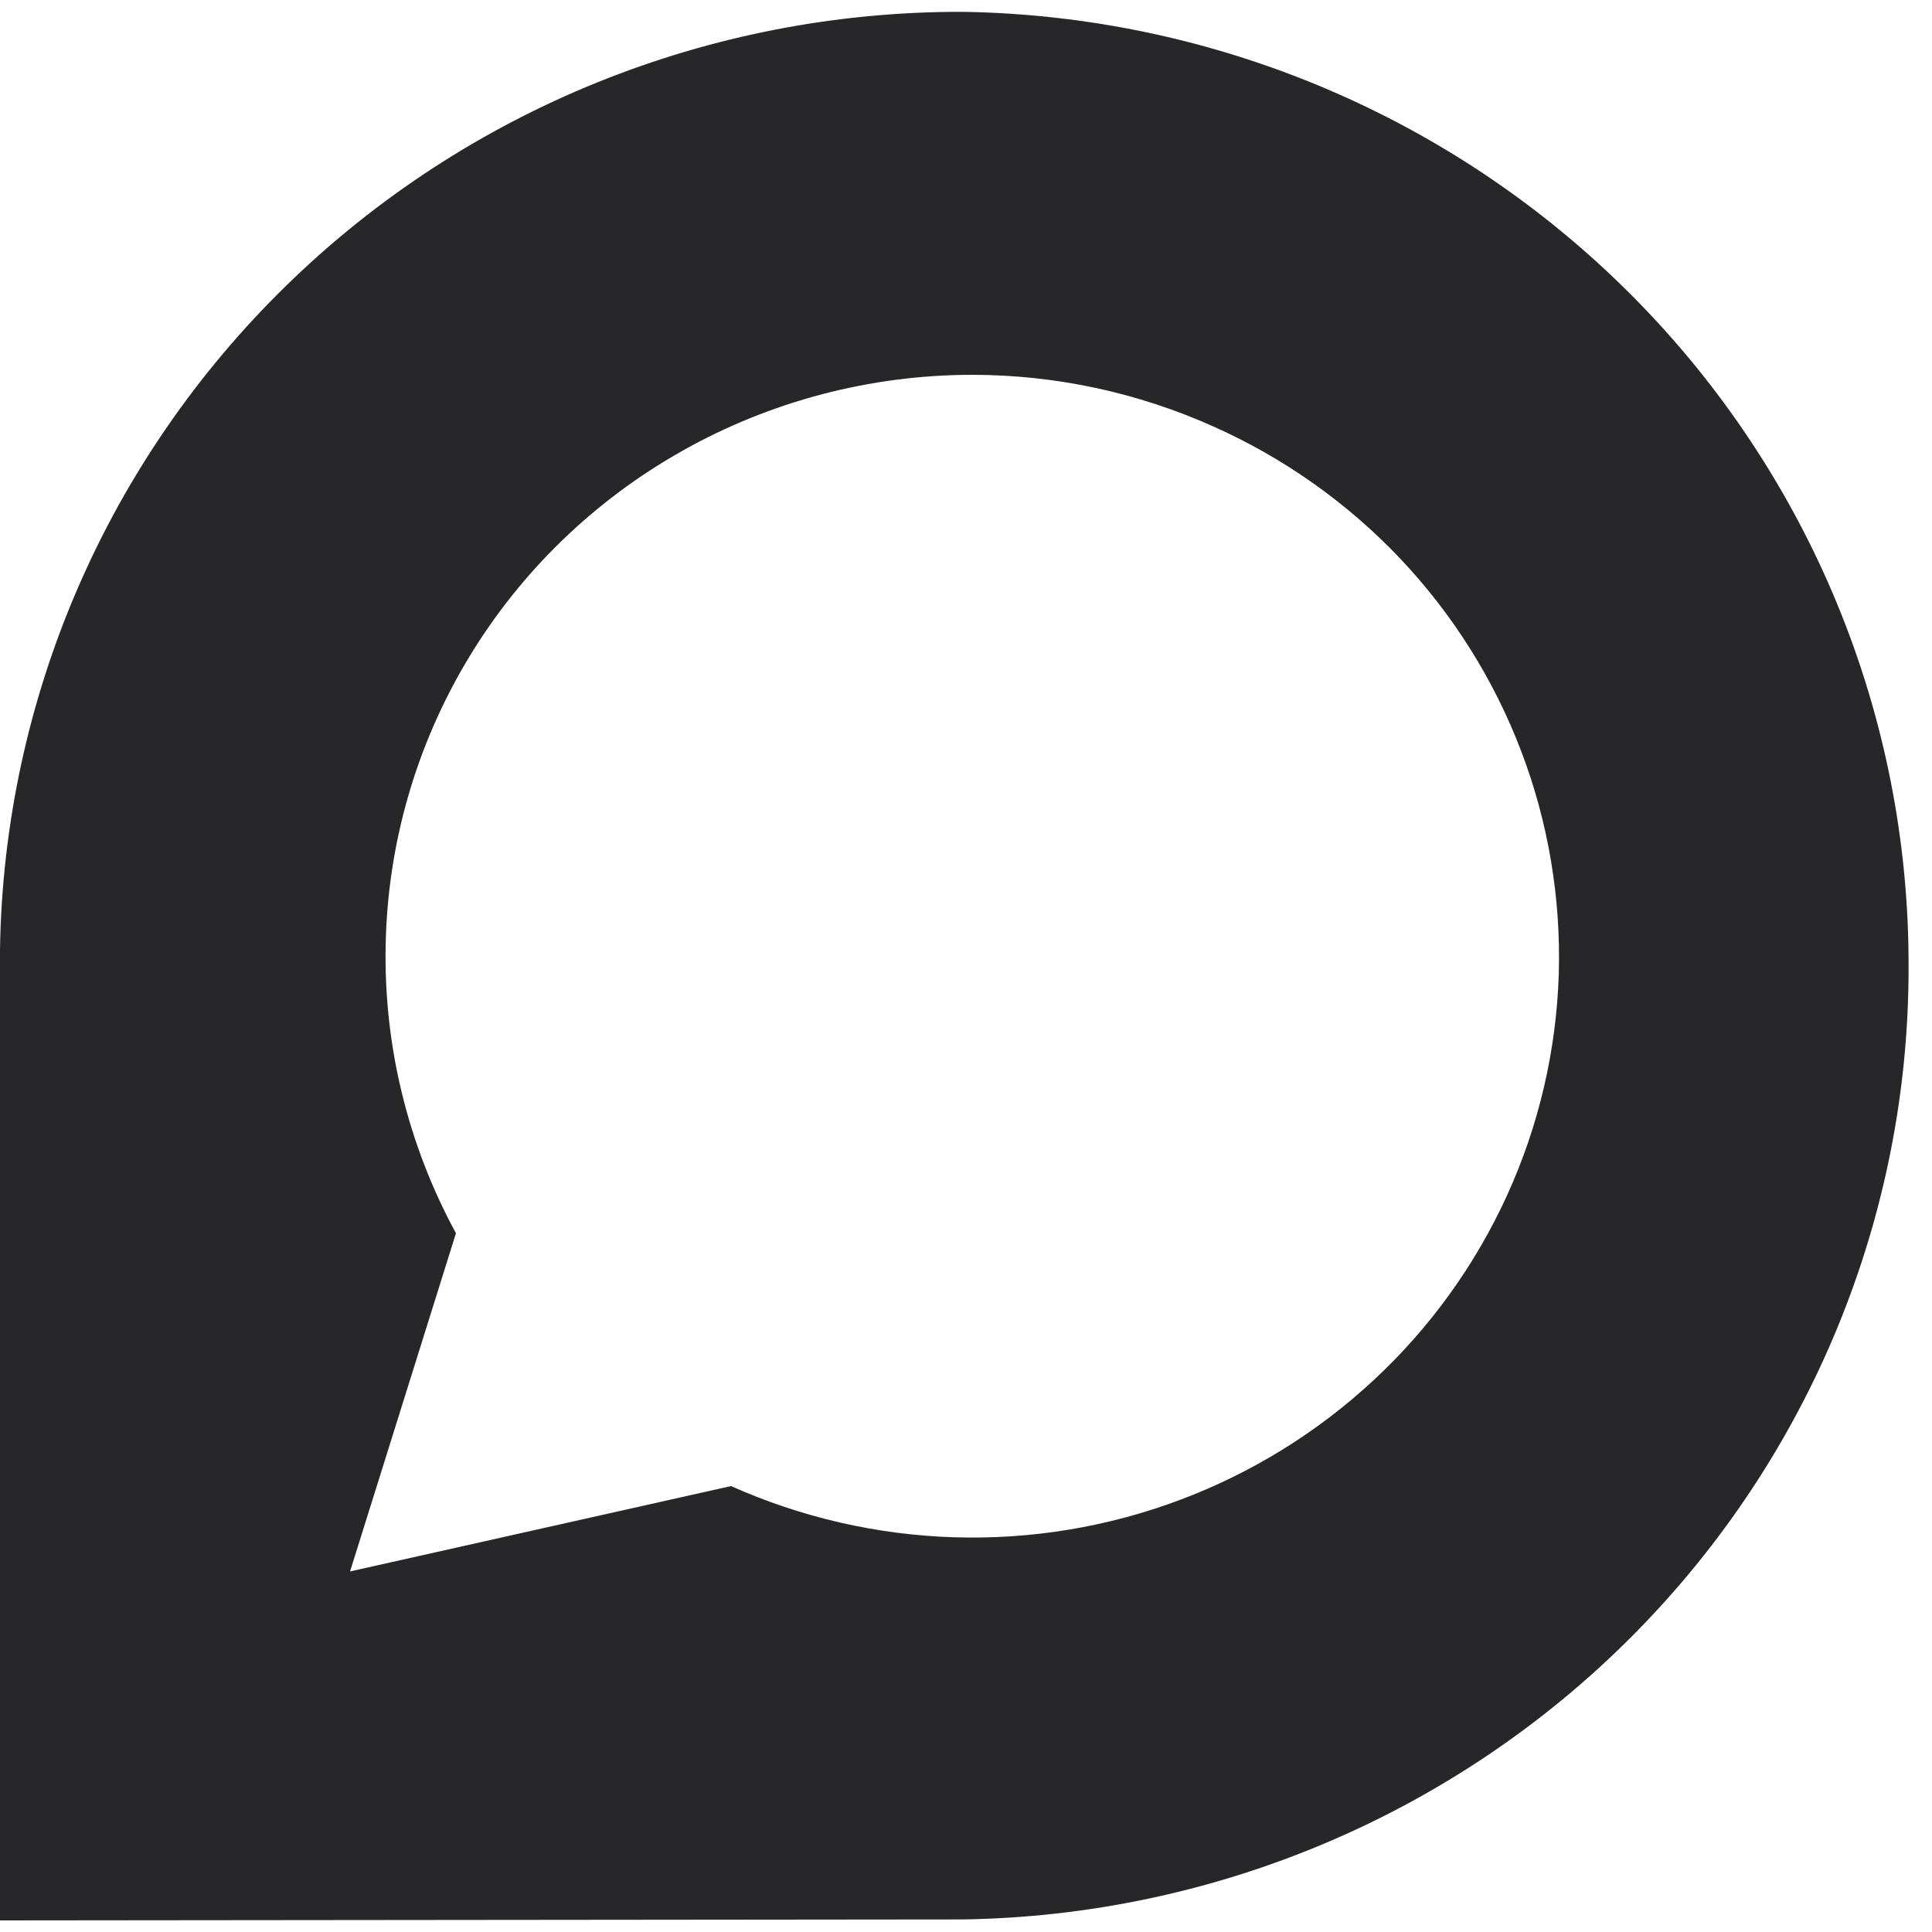
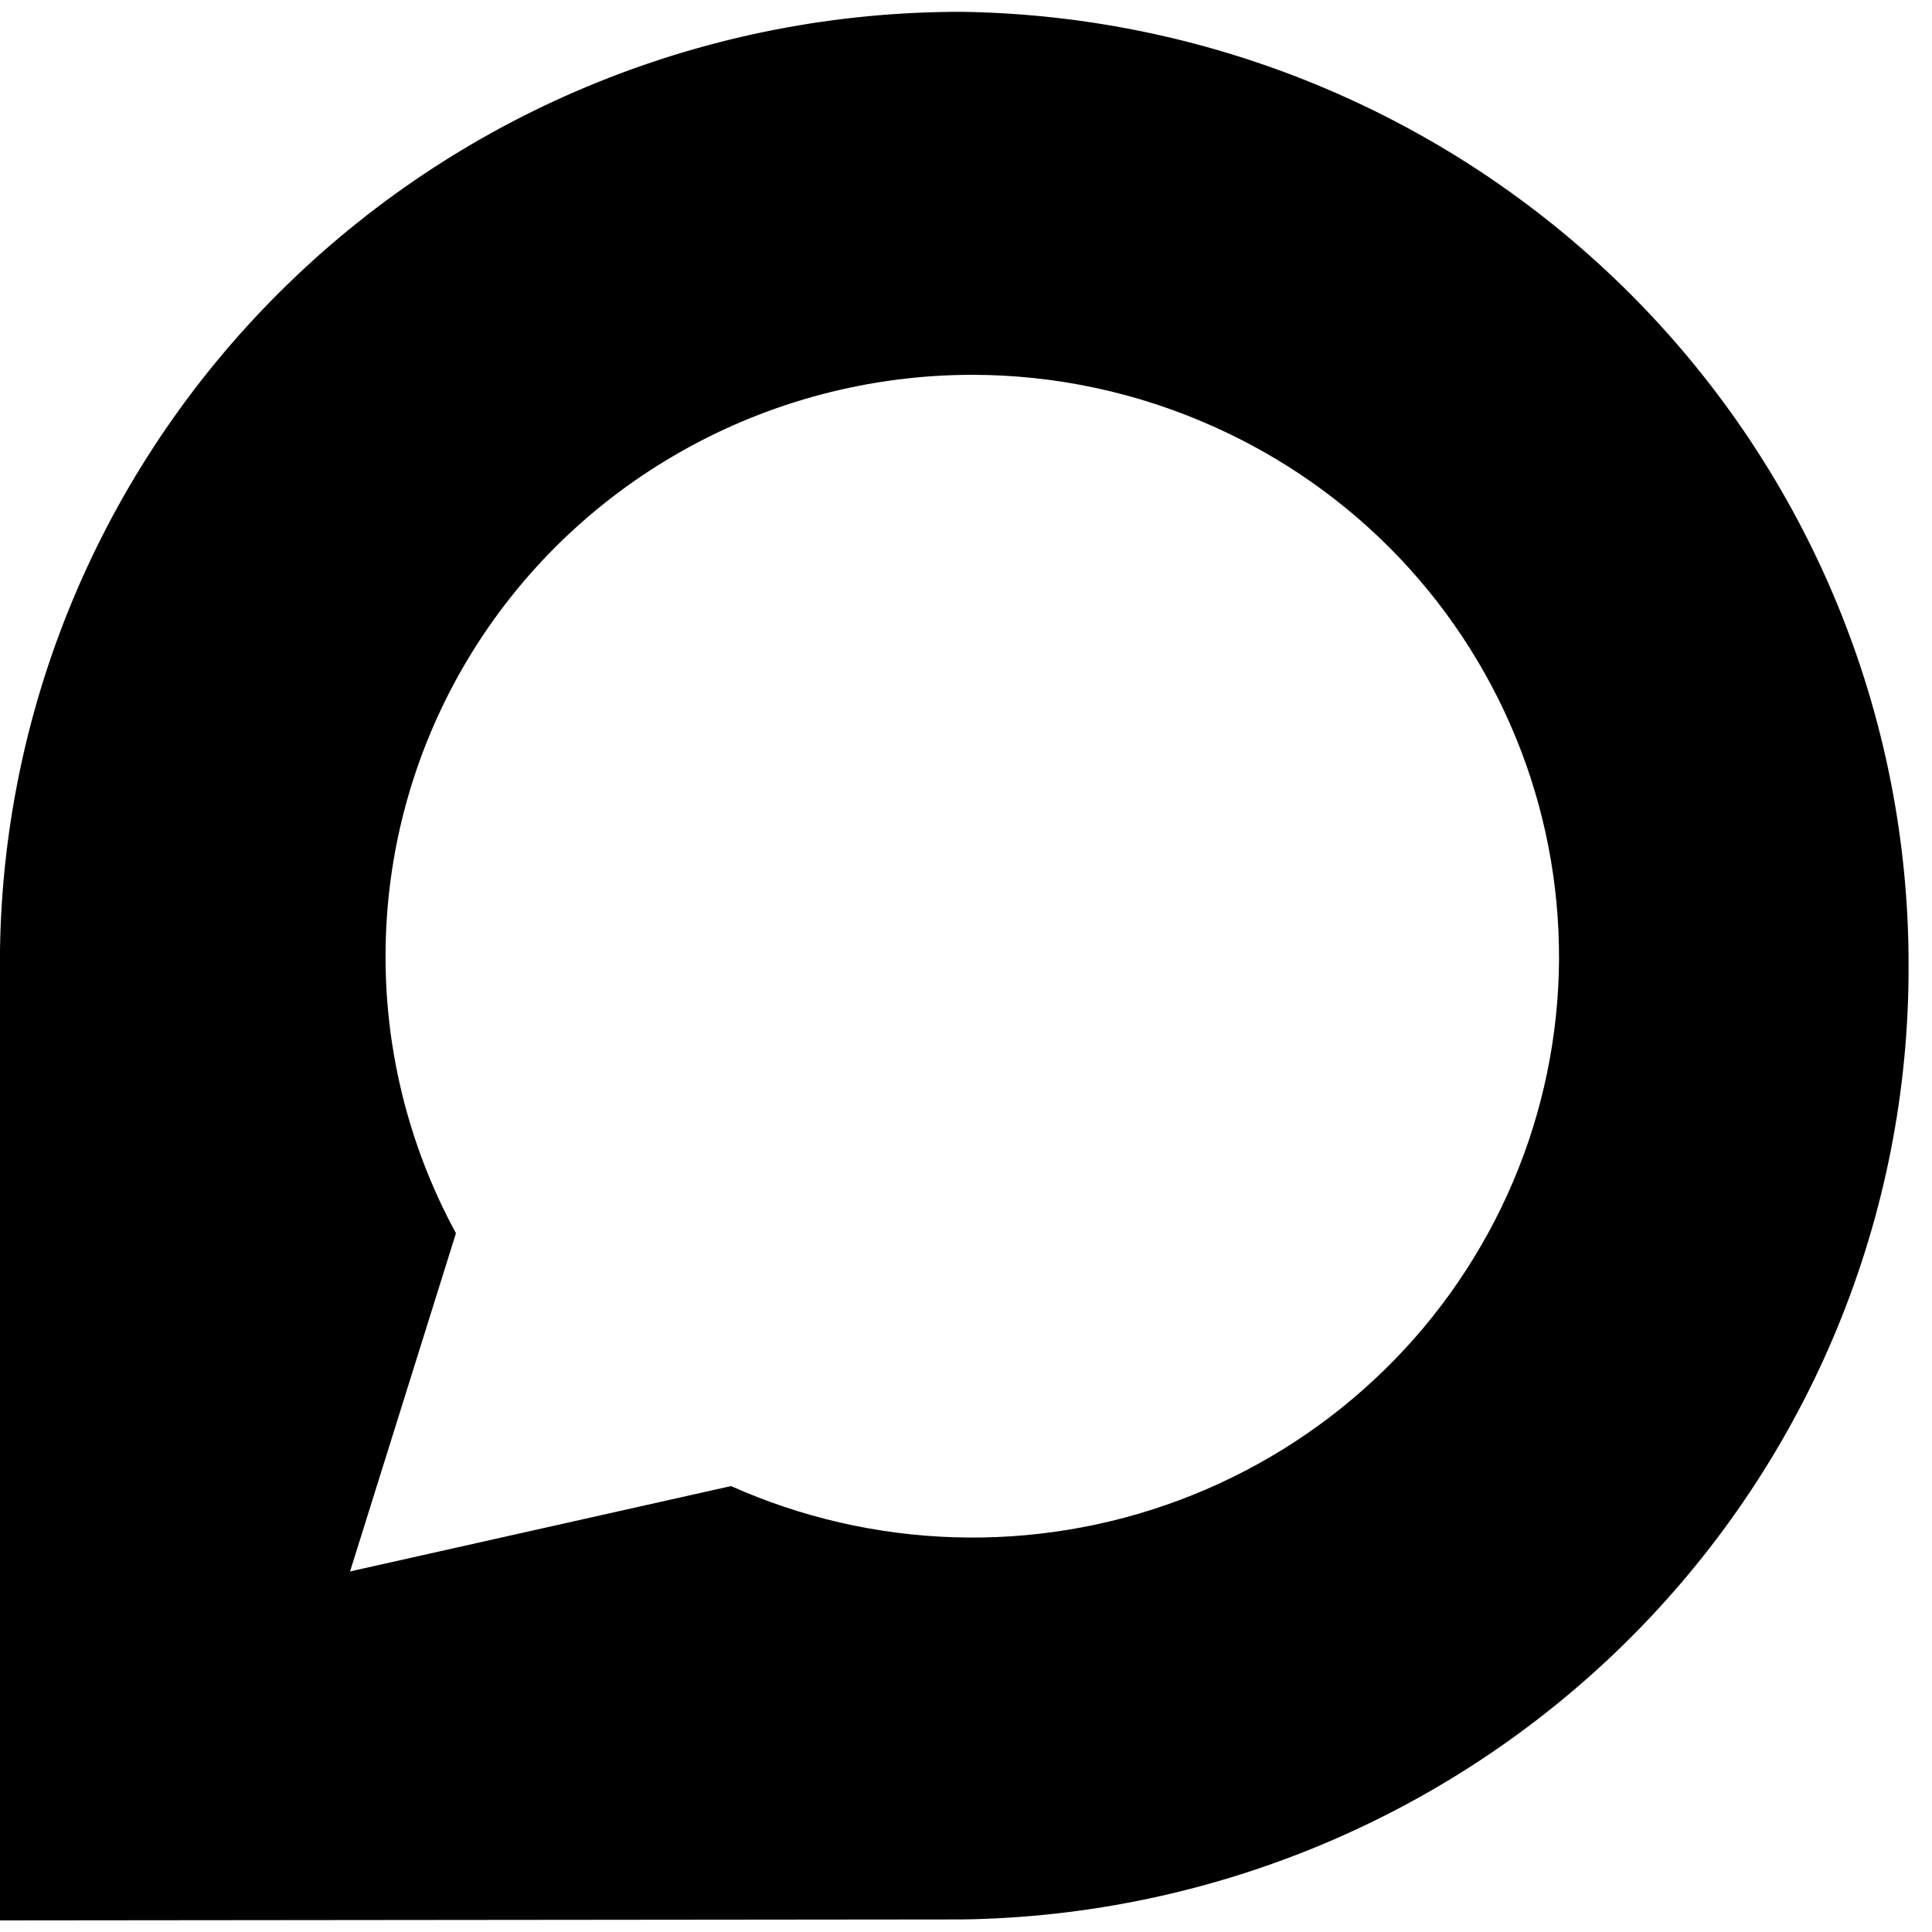
<svg xmlns="http://www.w3.org/2000/svg" width="16" height="16" viewBox="0 0 16 16" fill="none">
-   <path d="M7.972 0.098C5.879 0.093 3.869 0.905 2.377 2.359C0.884 3.813 0.031 5.791 0 7.864V15.904L7.969 15.896C10.061 15.866 12.057 15.02 13.524 13.542C14.991 12.064 15.811 10.073 15.806 8C15.81 5.927 14.99 3.935 13.524 2.457C12.058 0.978 10.063 0.13 7.972 0.098ZM12.481 9.899C12.218 10.475 11.844 10.995 11.379 11.427C10.914 11.86 10.368 12.198 9.771 12.422C9.174 12.646 8.539 12.751 7.901 12.731C7.263 12.711 6.636 12.567 6.054 12.307L2.899 13.014L3.776 10.213C3.377 9.479 3.176 8.655 3.194 7.821C3.211 6.987 3.446 6.172 3.877 5.455C4.307 4.739 4.918 4.146 5.65 3.734C6.381 3.322 7.208 3.105 8.049 3.104C8.739 3.104 9.42 3.25 10.049 3.532C10.63 3.791 11.155 4.162 11.592 4.622C12.029 5.083 12.37 5.624 12.596 6.216C12.822 6.807 12.928 7.437 12.909 8.069C12.889 8.7 12.744 9.322 12.481 9.899H12.481Z" fill="#27272A" />
+   <path d="M7.972 0.098C5.879 0.093 3.869 0.905 2.377 2.359C0.884 3.813 0.031 5.791 0 7.864V15.904L7.969 15.896C10.061 15.866 12.057 15.02 13.524 13.542C14.991 12.064 15.811 10.073 15.806 8C15.81 5.927 14.99 3.935 13.524 2.457C12.058 0.978 10.063 0.13 7.972 0.098ZM12.481 9.899C12.218 10.475 11.844 10.995 11.379 11.427C10.914 11.86 10.368 12.198 9.771 12.422C9.174 12.646 8.539 12.751 7.901 12.731C7.263 12.711 6.636 12.567 6.054 12.307L2.899 13.014L3.776 10.213C3.377 9.479 3.176 8.655 3.194 7.821C3.211 6.987 3.446 6.172 3.877 5.455C4.307 4.739 4.918 4.146 5.65 3.734C6.381 3.322 7.208 3.105 8.049 3.104C8.739 3.104 9.42 3.25 10.049 3.532C10.63 3.791 11.155 4.162 11.592 4.622C12.029 5.083 12.37 5.624 12.596 6.216C12.822 6.807 12.928 7.437 12.909 8.069C12.889 8.7 12.744 9.322 12.481 9.899H12.481Z" fill="currentColor" />
</svg>
